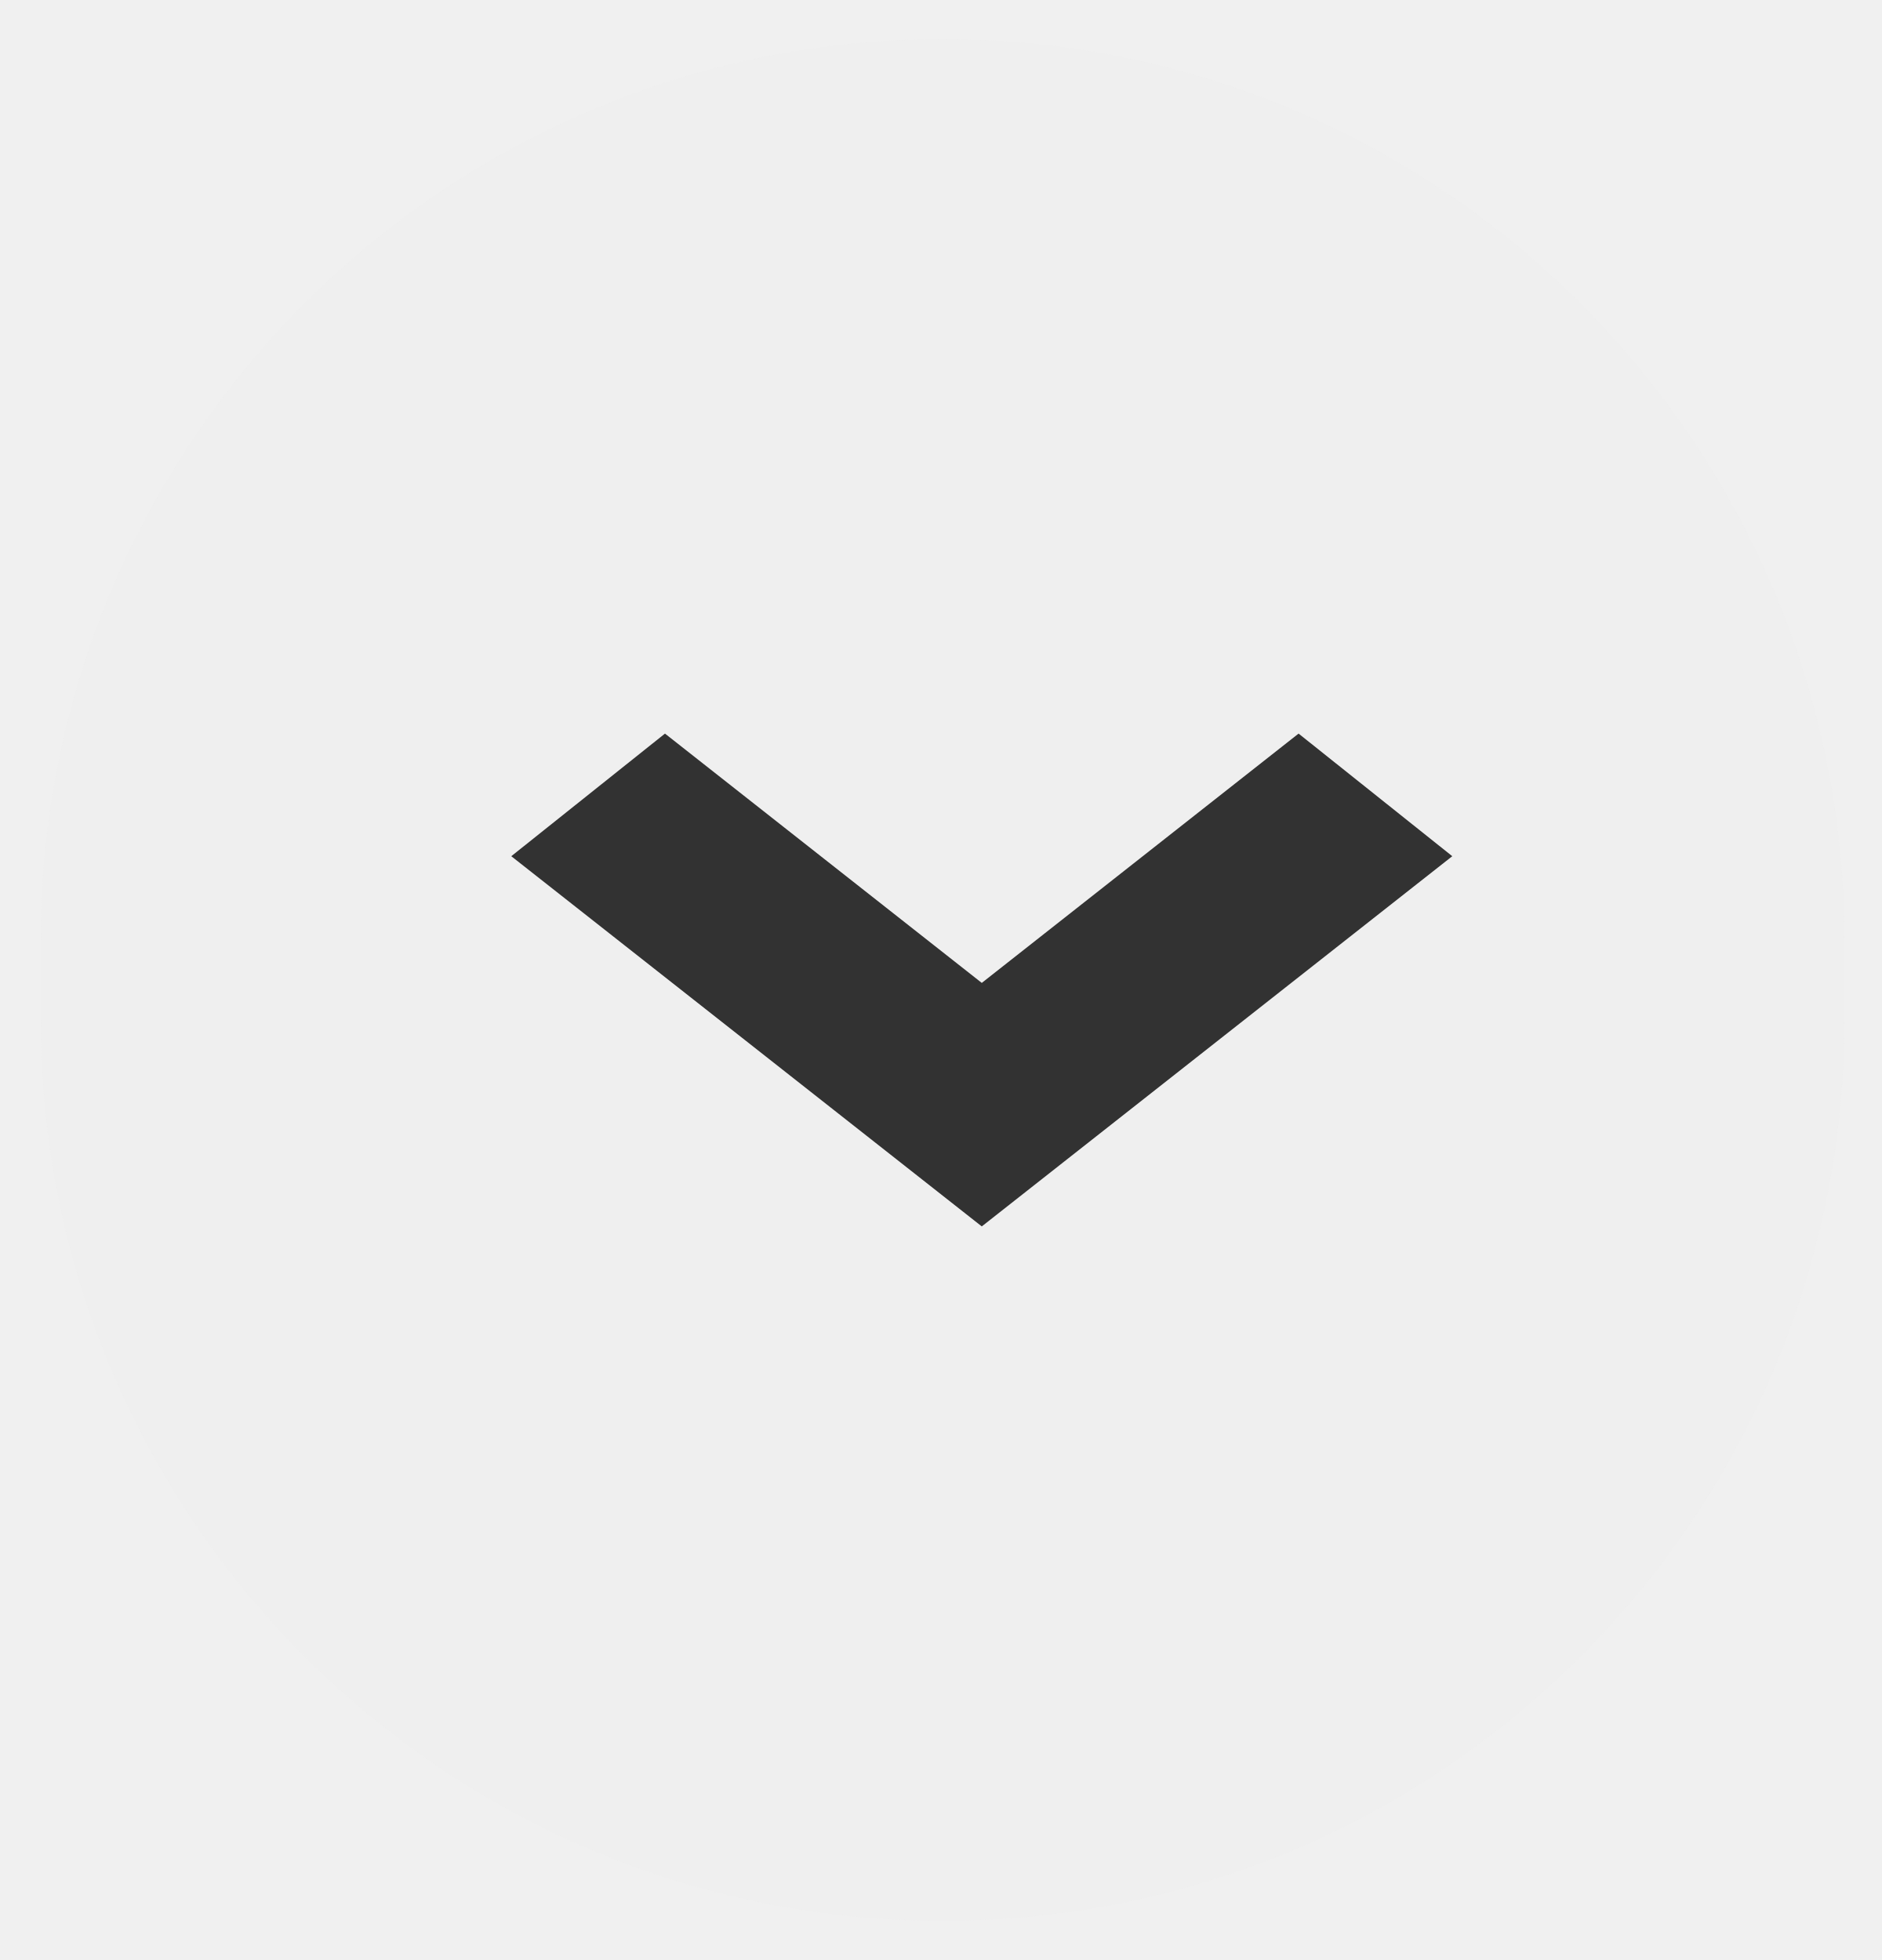
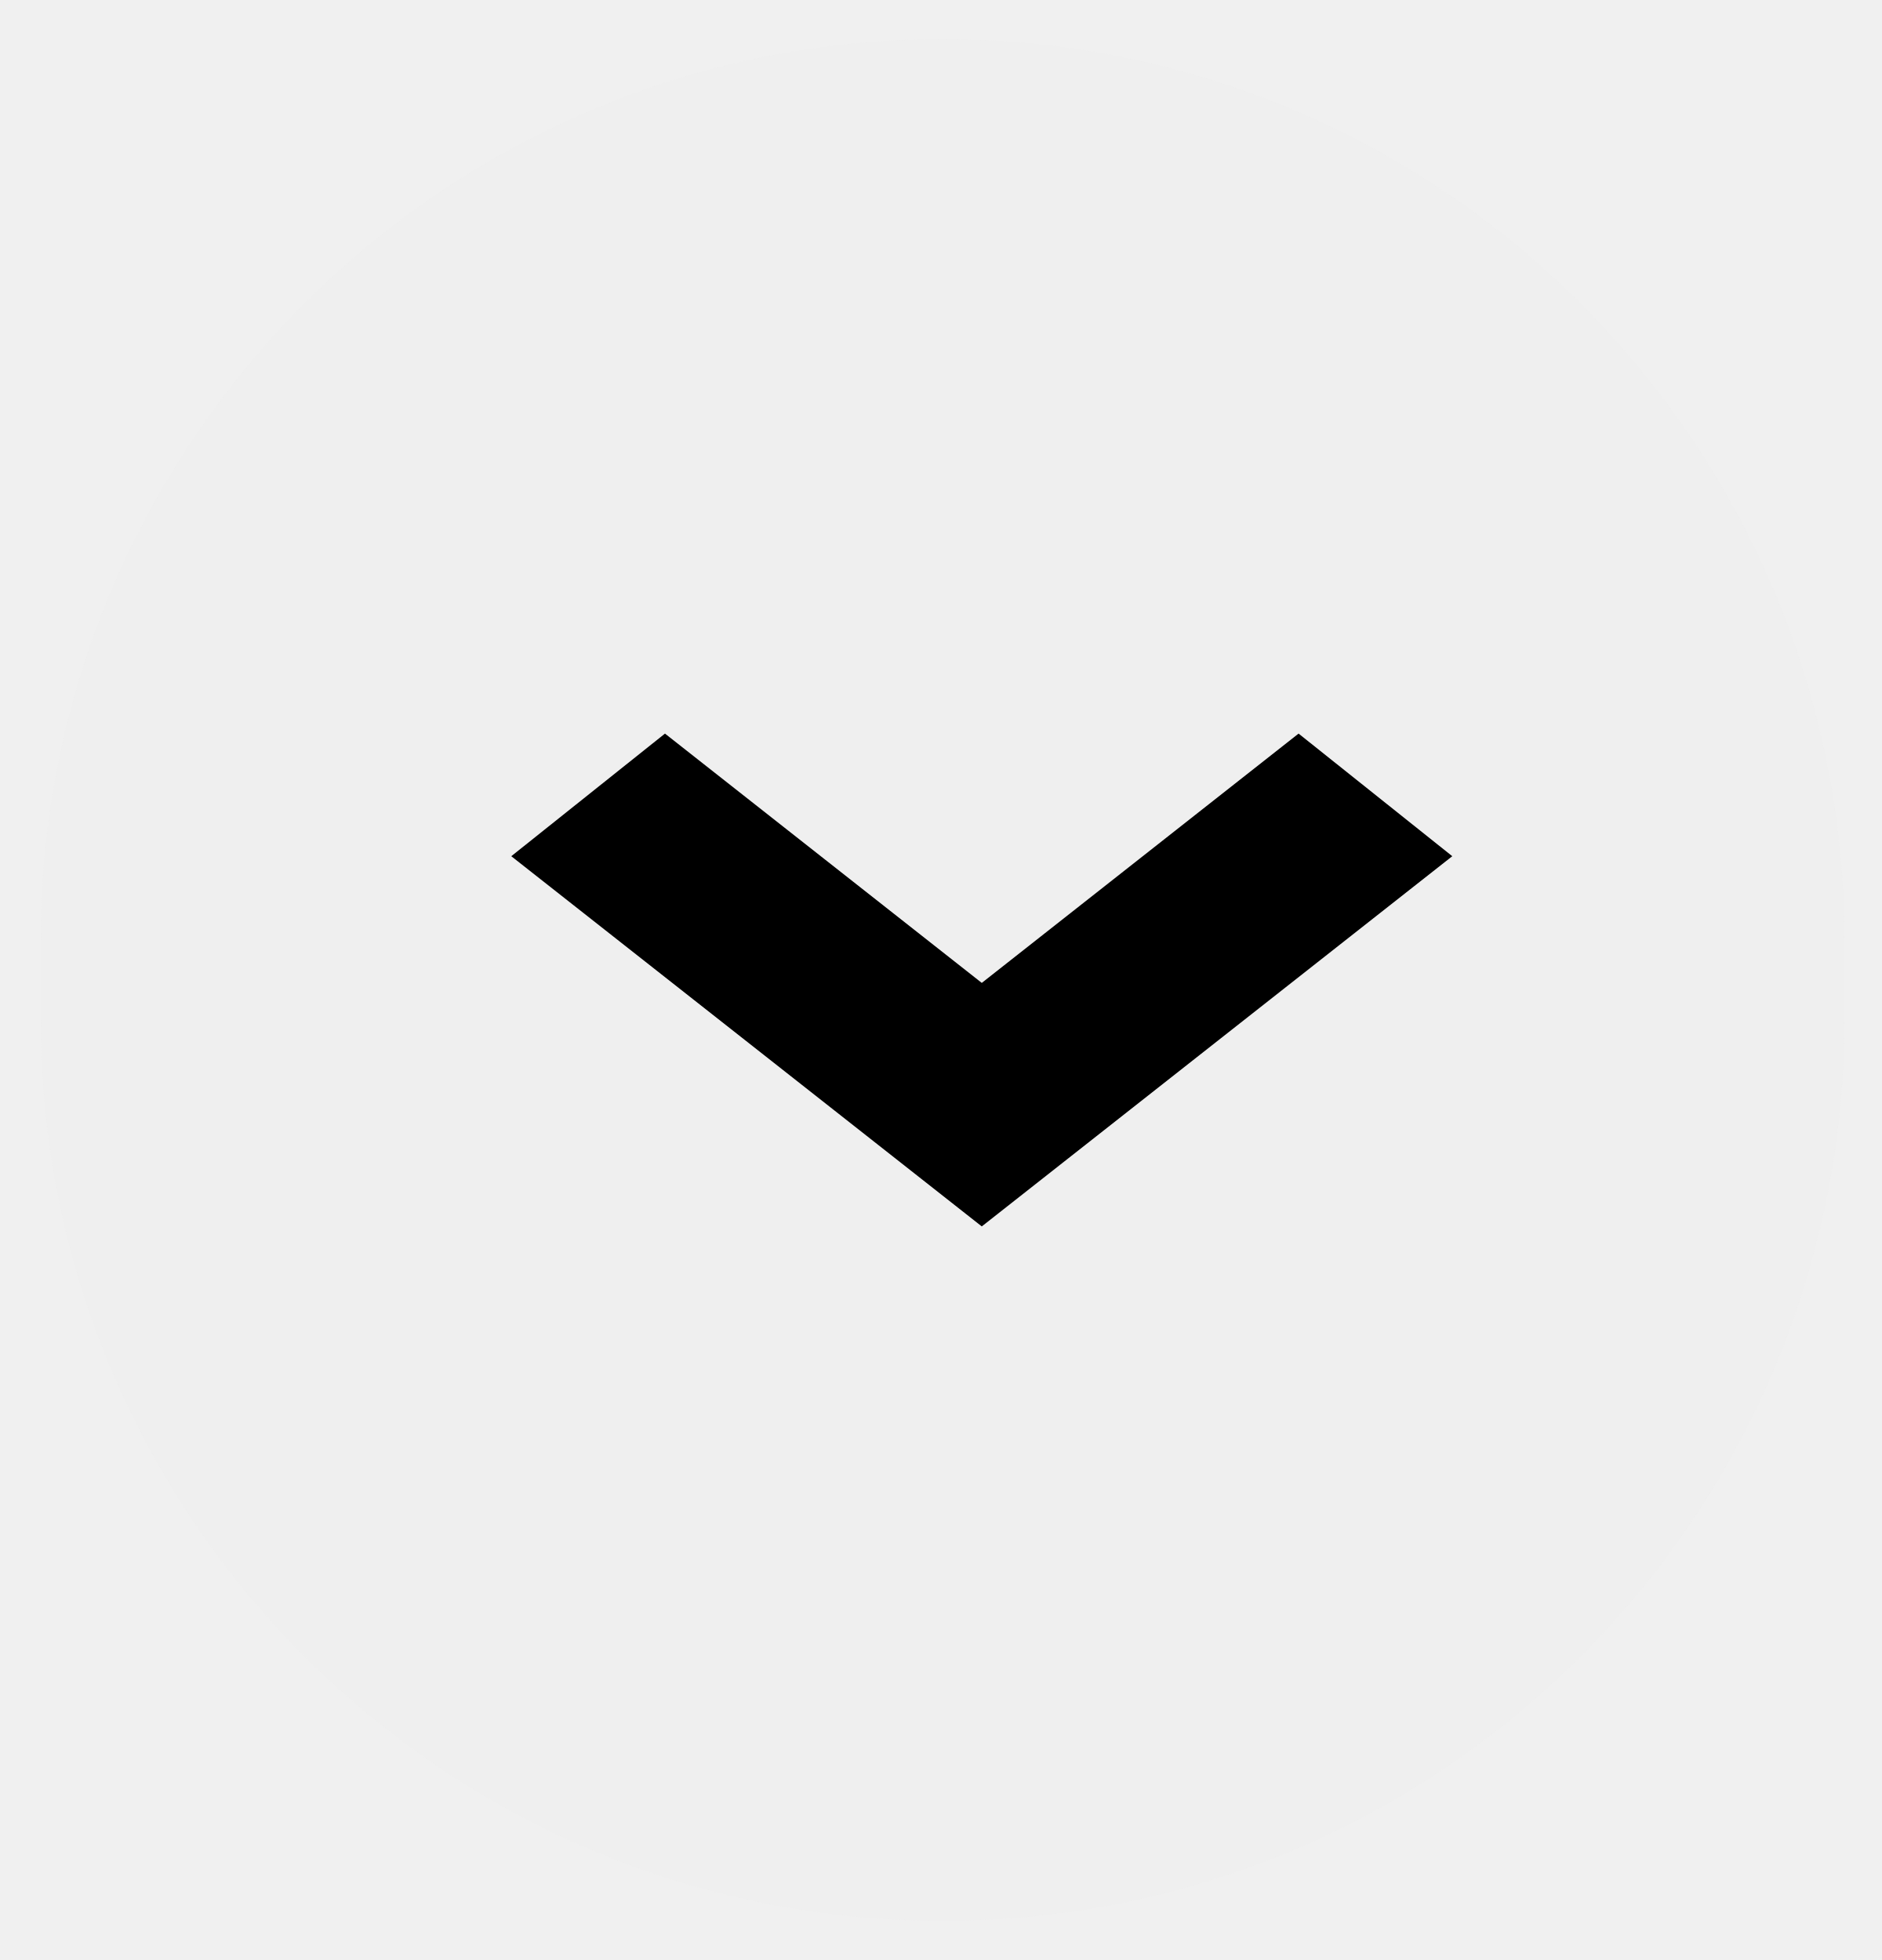
<svg xmlns="http://www.w3.org/2000/svg" width="24" height="25" viewBox="0 0 24 25" fill="none">
  <rect x="0.52" y="0.5" width="23" height="24" rx="11.5" fill="#EEEEEE" fill-opacity="0.5" />
  <g clip-path="url(#clip0_1_813)">
-     <path fill-rule="evenodd" clip-rule="evenodd" d="M6.52 10.921L12.52 15.643L18.52 10.921L16.56 9.357L12.52 12.537L8.48 9.357L6.52 10.921Z" fill="#323232" />
+     <path fill-rule="evenodd" clip-rule="evenodd" d="M6.52 10.921L12.52 15.643L18.52 10.921L16.56 9.357L12.52 12.537L8.48 9.357L6.52 10.921Z" fill="#000" />
  </g>
  <defs>
    <clipPath id="clip0_1_813">
      <rect width="12" height="12" fill="white" transform="translate(6.52002 6.5)" />
    </clipPath>
  </defs>
</svg>
